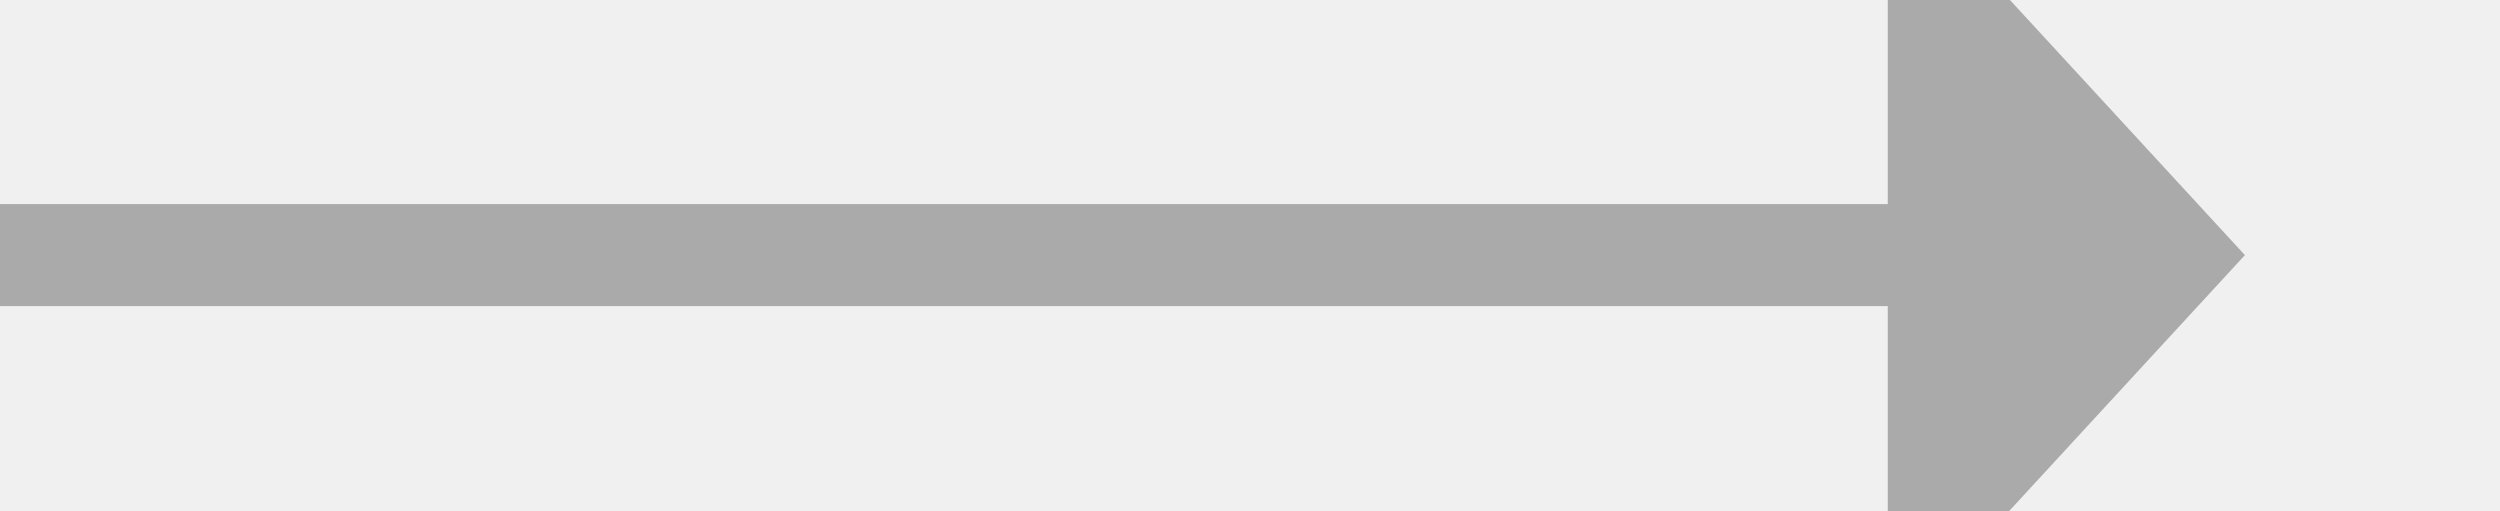
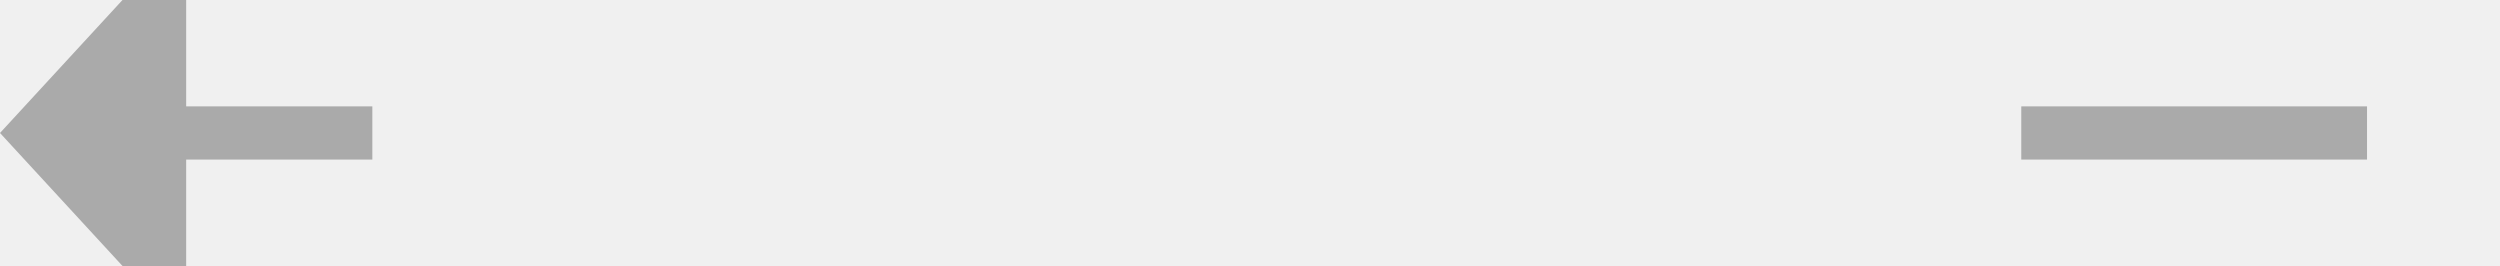
- <svg xmlns="http://www.w3.org/2000/svg" version="1.1" width="49px" height="10px" preserveAspectRatio="xMinYMid meet" viewBox="954 1112  49 8">
-   <path d="M 954 1116  L 992 1116  " stroke-width="2" stroke="#aaaaaa" fill="none" />
-   <path d="M 991 1123.6  L 998 1116  L 991 1108.4  L 991 1123.6  Z " fill-rule="nonzero" fill="#aaaaaa" stroke="none" />
+ <svg xmlns="http://www.w3.org/2000/svg" version="1.1" width="94px" height="10px" preserveAspectRatio="xMinYMid meet" viewBox="503 998  94 8">
+   <defs>
+     <mask fill="white" id="clip1226">
+       <path d="M 517 987  L 579 987  L 579 1016  L 517 1016  Z M 493 987  L 595 987  L 595 1016  L 493 1016  Z " fill-rule="evenodd" />
+     </mask>
+   </defs>
+   <path d="M 517 1002  L 509 1002  M 579 1002  L 592 1002  " stroke-width="2" stroke="#aaaaaa" fill="none" />
+   <path d="M 510 994.4  L 503 1002  L 510 1009.6  L 510 994.4  Z " fill-rule="nonzero" fill="#aaaaaa" stroke="none" mask="url(#clip1226)" />
</svg>
